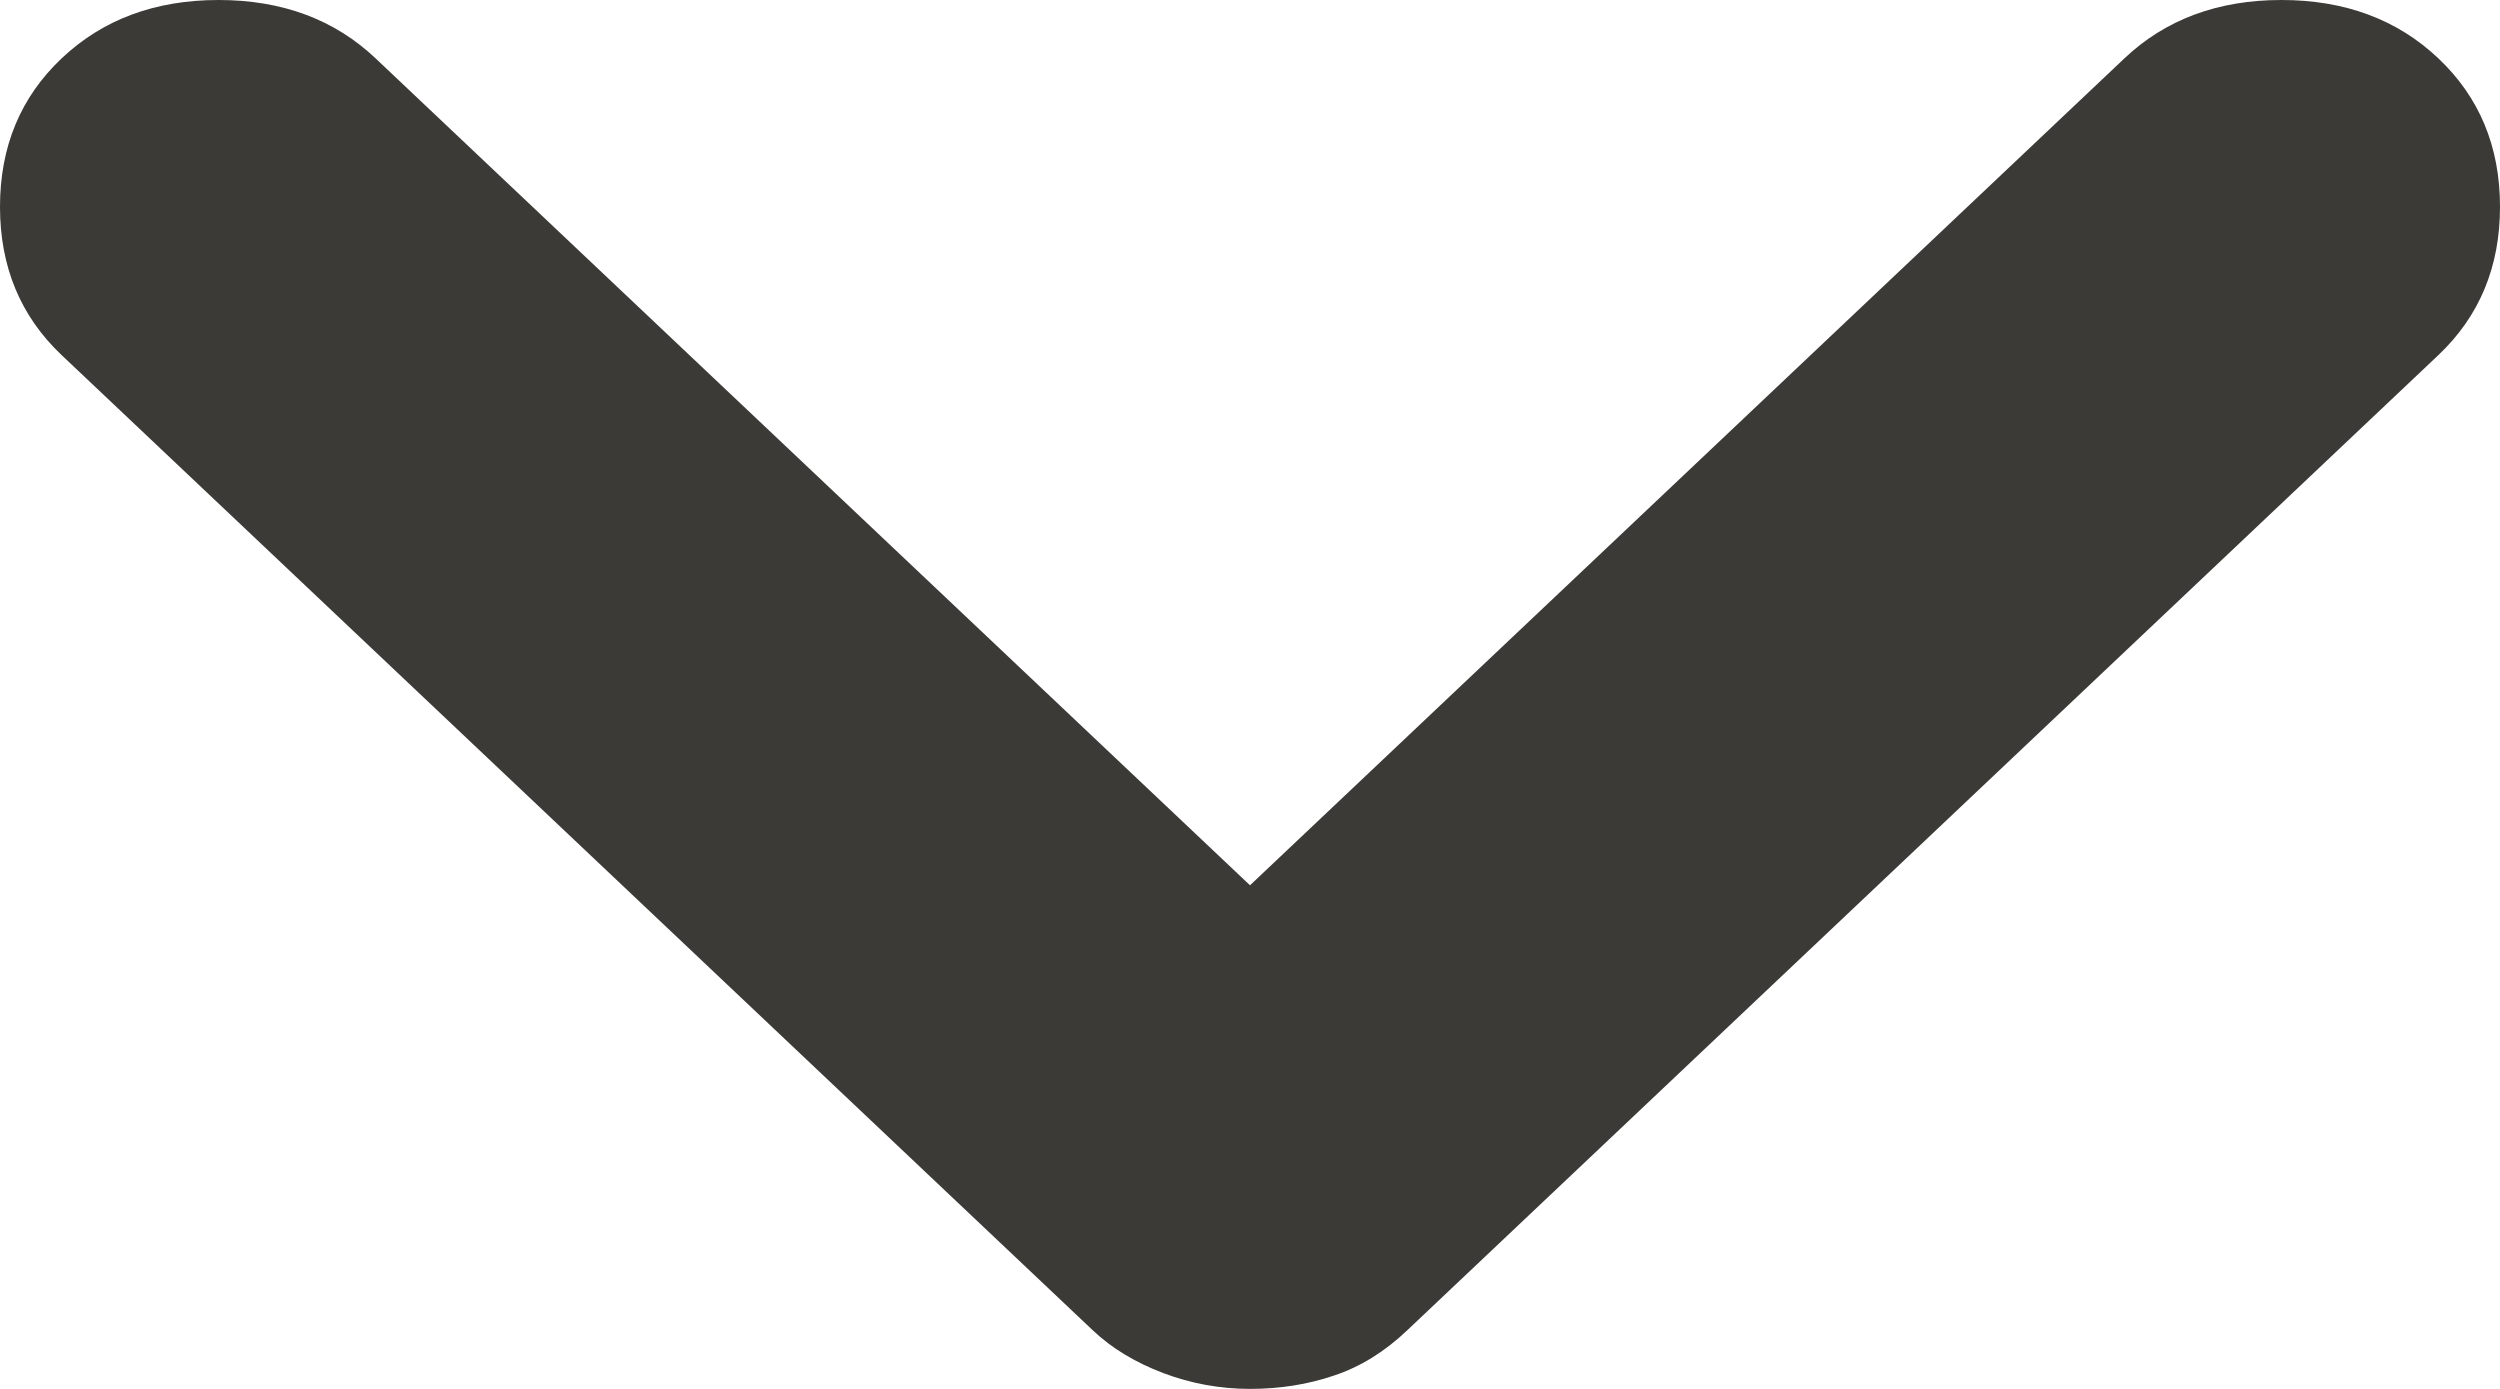
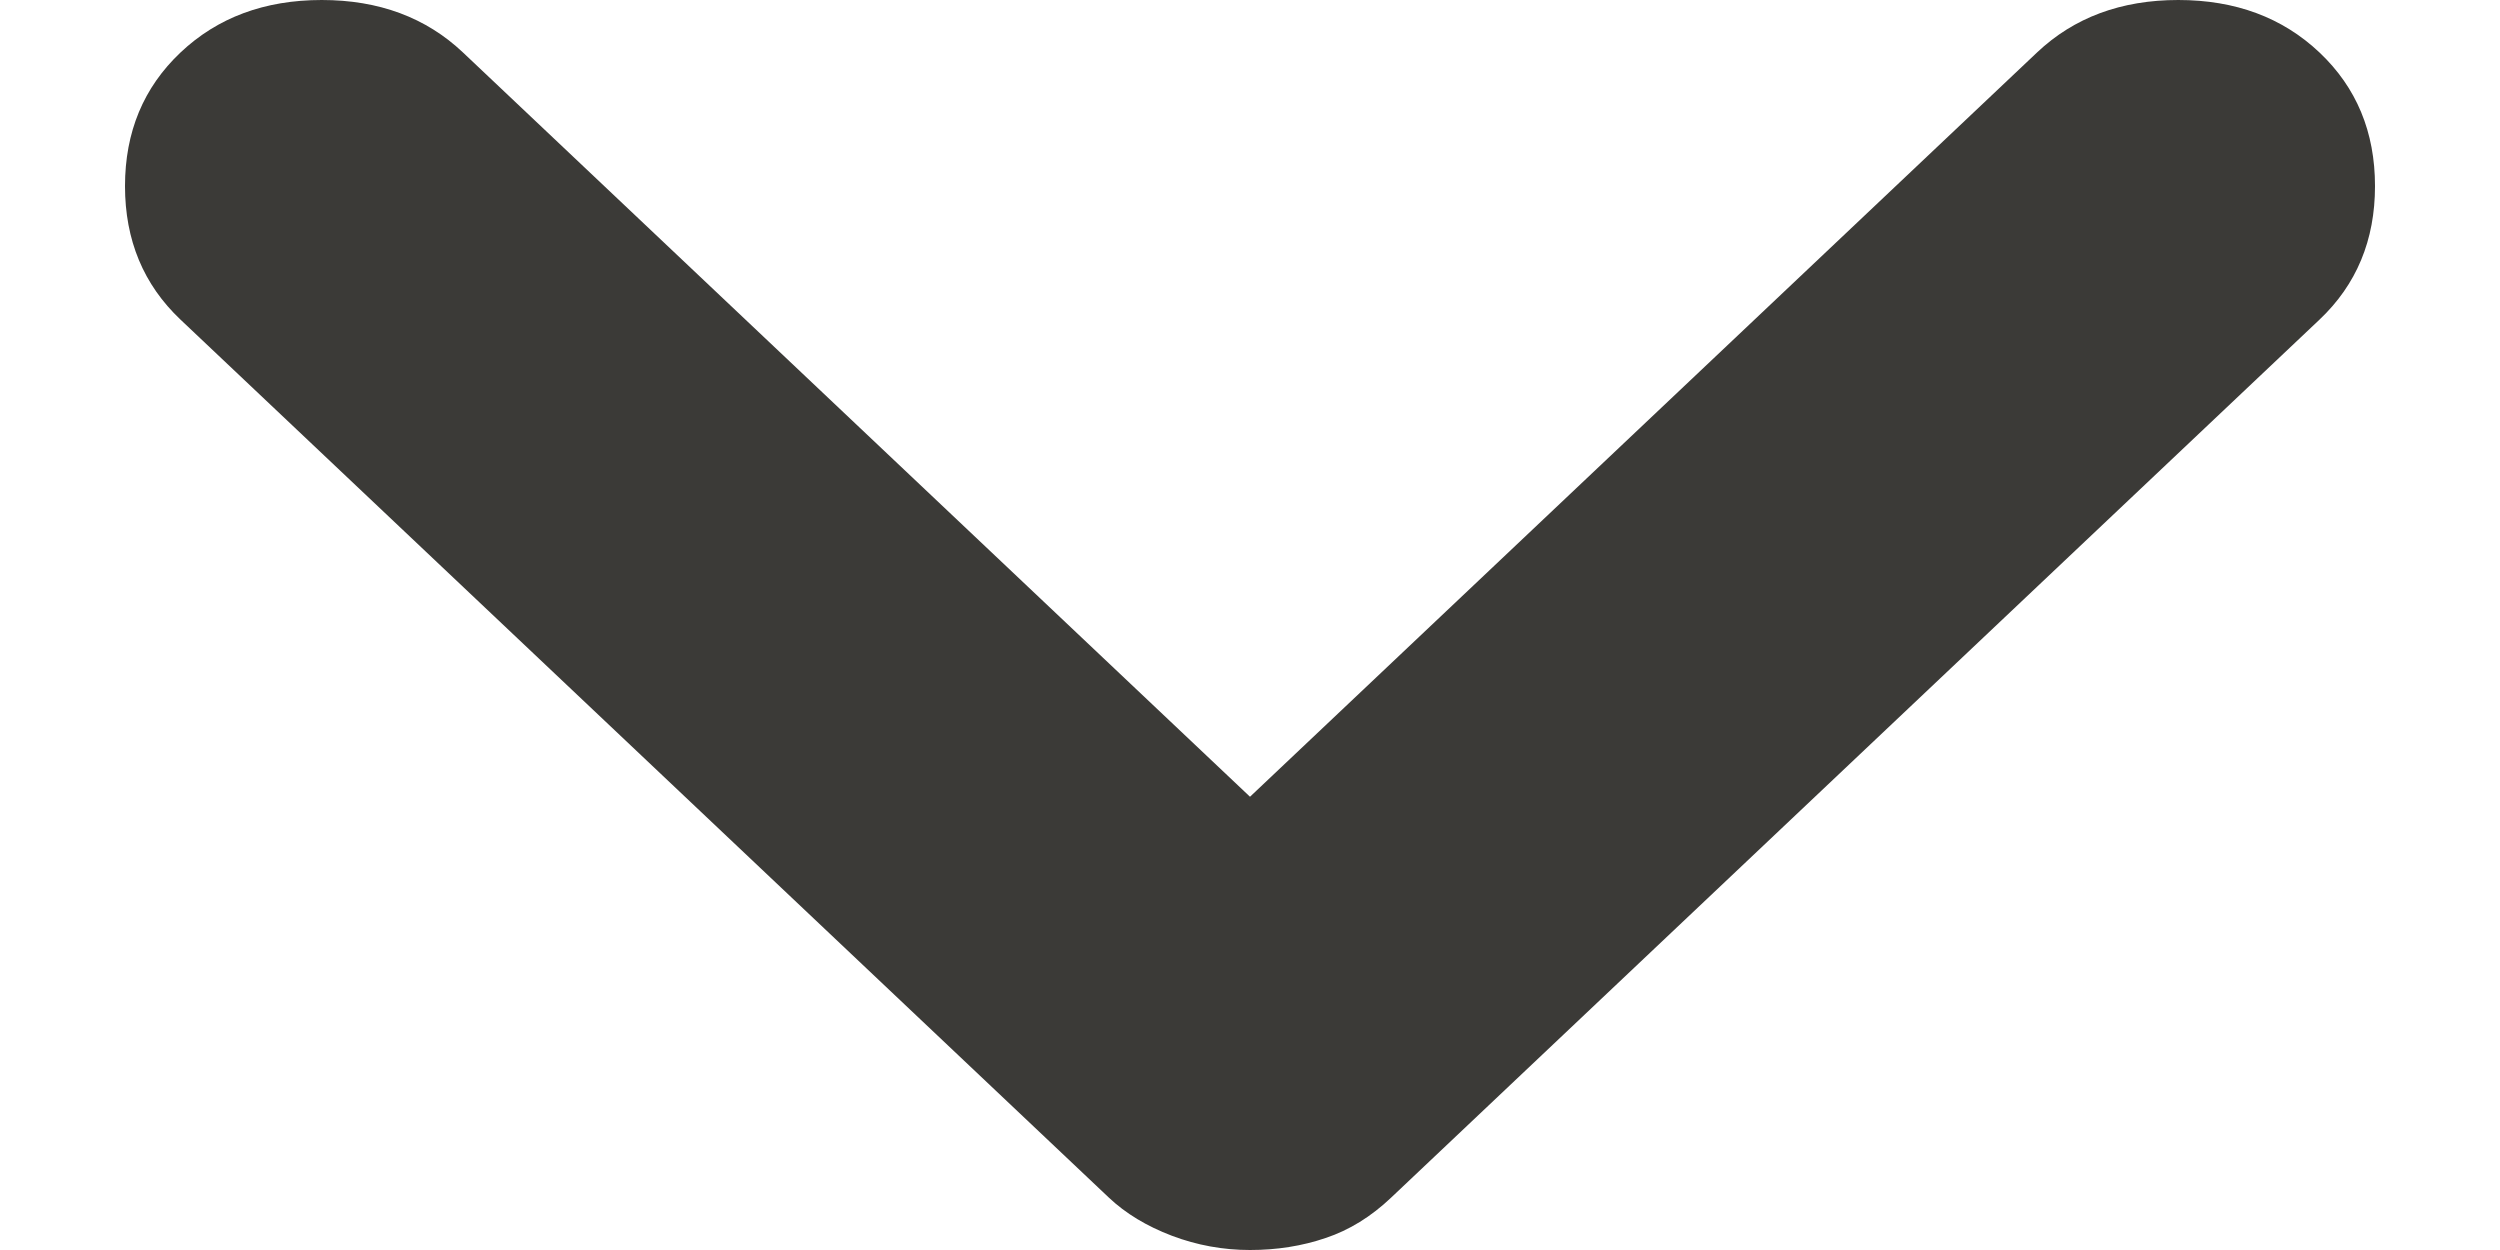
- <svg xmlns="http://www.w3.org/2000/svg" width="18" height="10" viewBox="0 0 18 10" fill="none">
+ <svg xmlns="http://www.w3.org/2000/svg" width="16" height="8" viewBox="0 0 18 10" fill="none">
  <path d="M9 10C8.785 10 8.576 9.962 8.375 9.886C8.173 9.809 8.004 9.707 7.87 9.58L0.444 2.557C0.148 2.277 0 1.921 0 1.489C0 1.056 0.148 0.7 0.444 0.42C0.74 0.14 1.117 0 1.574 0C2.031 0 2.408 0.14 2.704 0.42L9 6.374L15.296 0.42C15.592 0.14 15.969 0 16.426 0C16.883 0 17.26 0.14 17.556 0.42C17.852 0.7 18 1.056 18 1.489C18 1.921 17.852 2.277 17.556 2.557L10.13 9.58C9.969 9.733 9.794 9.841 9.605 9.904C9.417 9.968 9.215 10 9 10Z" fill="#3B3A37" />
</svg>
